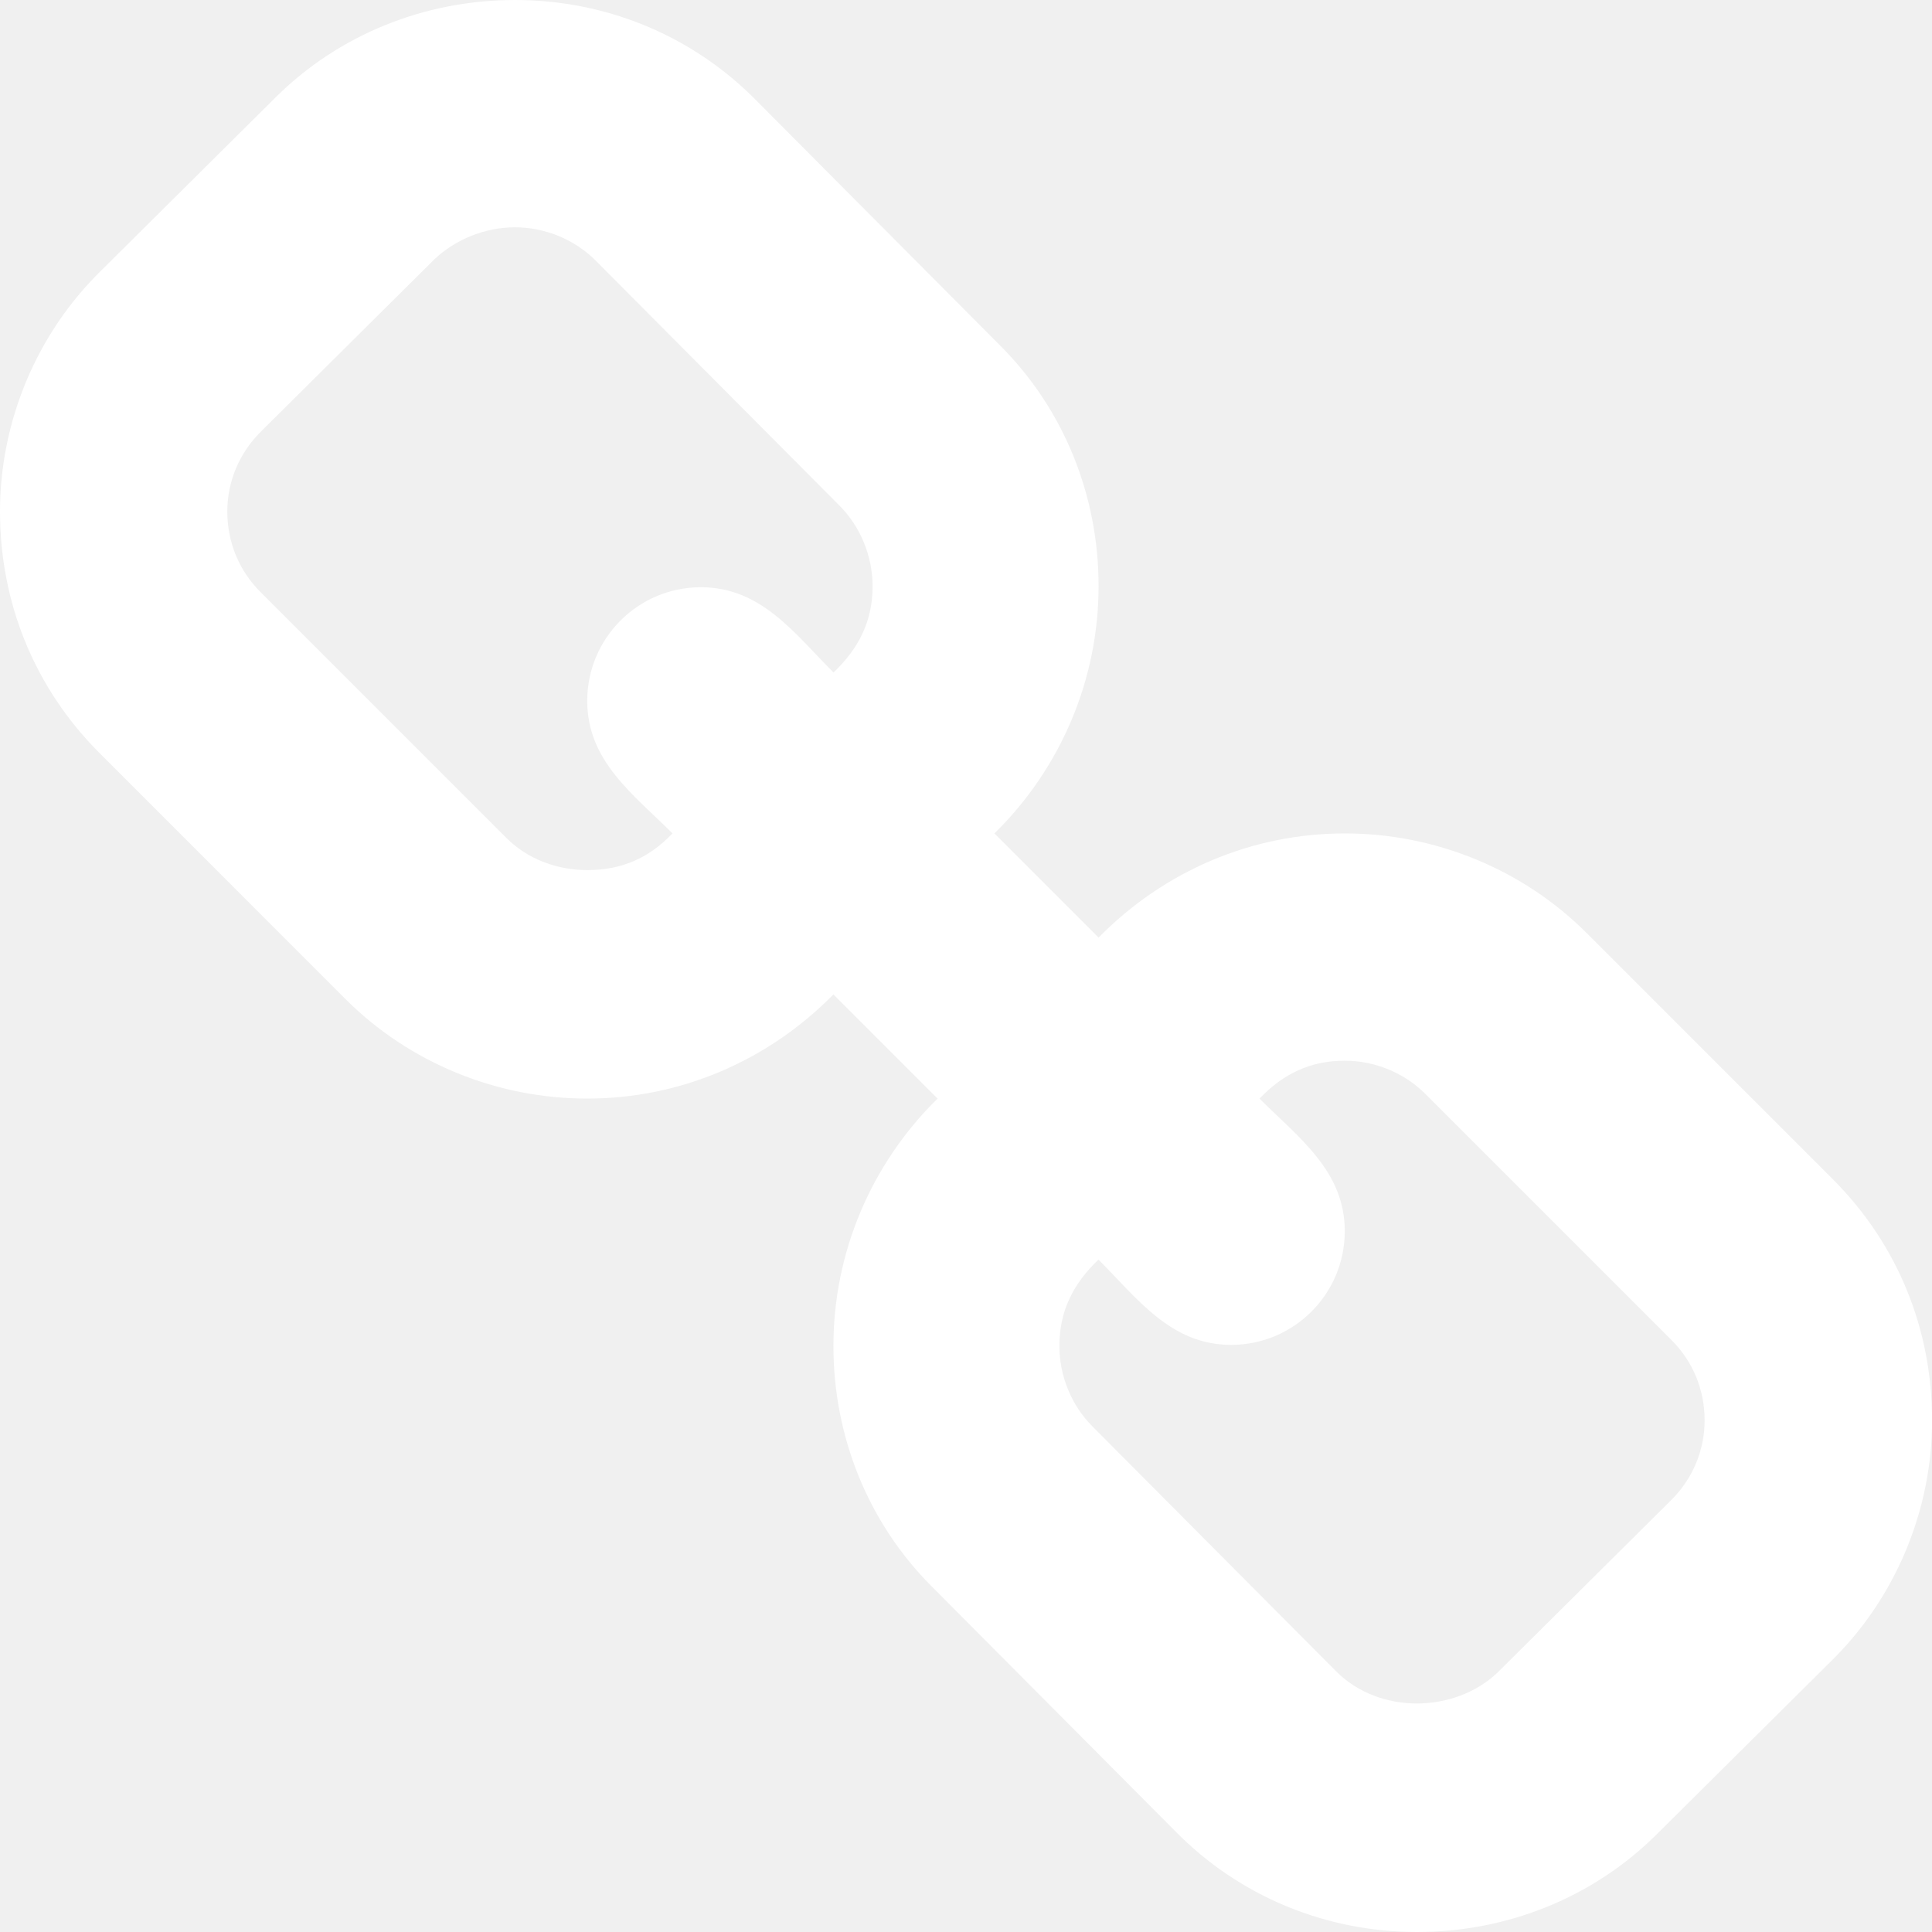
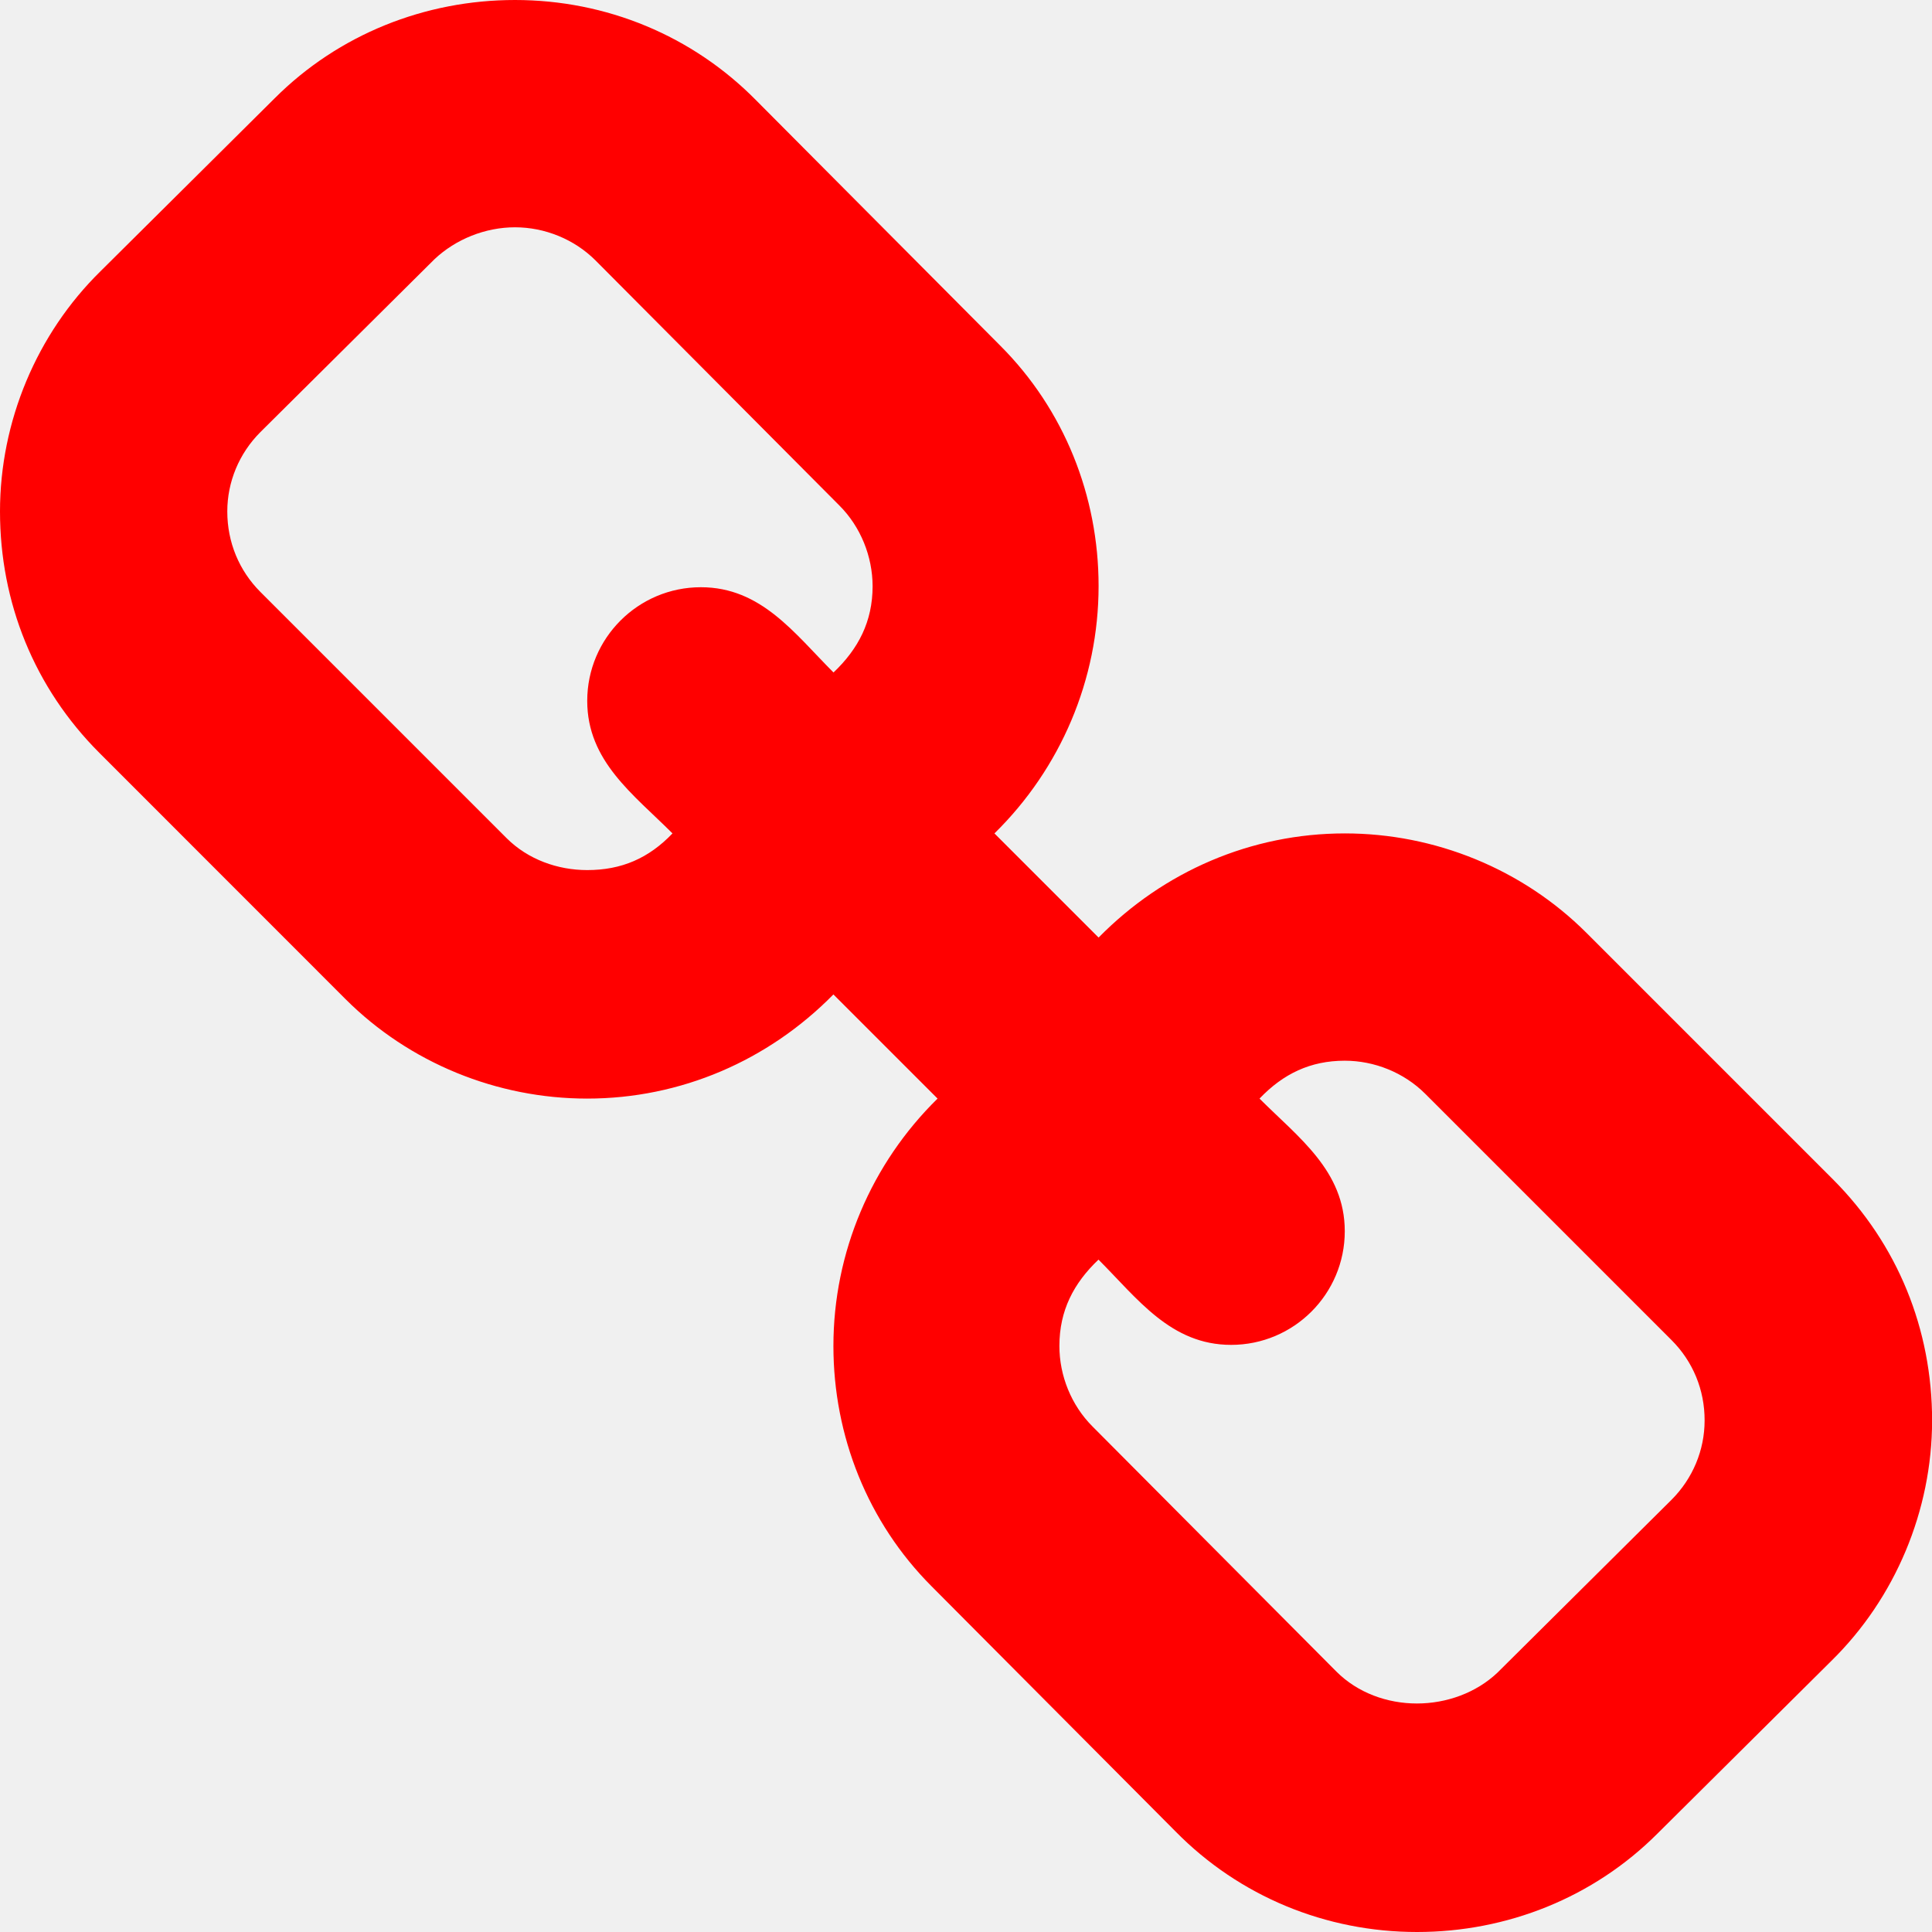
<svg xmlns="http://www.w3.org/2000/svg" version="1.1" id="Layer_1" x="0px" y="0px" width="19.125px" height="19.125px" viewBox="0 0 19.125 19.125" enable-background="new 0 0 19.125 19.125" xml:space="preserve">
  <g>
-     <path fill="#FFFFFF" d="M18.129,16.441l-1.723,1.711c-0.633,0.633-1.488,0.973-2.379,0.973c-0.902,0-1.758-0.352-2.391-0.996   l-2.414-2.426C8.59,15.07,8.25,14.215,8.25,13.324c0-0.926,0.375-1.805,1.031-2.449L8.25,9.844   c-0.645,0.656-1.512,1.031-2.438,1.031c-0.891,0-1.758-0.352-2.391-0.984L0.984,7.453C0.34,6.809,0,5.965,0,5.063   c0-0.891,0.363-1.758,0.996-2.379l1.723-1.711C3.352,0.34,4.207,0,5.098,0C6,0,6.855,0.352,7.488,0.996l2.414,2.426   c0.633,0.633,0.973,1.488,0.973,2.379c0,0.926-0.375,1.805-1.031,2.449l1.031,1.031c0.645-0.656,1.512-1.031,2.438-1.031   c0.891,0,1.758,0.352,2.391,0.984l2.438,2.438c0.645,0.645,0.984,1.488,0.984,2.391C19.125,14.953,18.762,15.82,18.129,16.441z    M8.309,5.004L5.895,2.578C5.684,2.367,5.391,2.25,5.098,2.25S4.512,2.367,4.301,2.566L2.578,4.277   C2.367,4.488,2.25,4.77,2.25,5.063c0,0.305,0.117,0.586,0.328,0.797l2.438,2.438C5.227,8.508,5.52,8.613,5.813,8.613   c0.34,0,0.609-0.117,0.844-0.363C6.27,7.863,5.813,7.535,5.813,6.938c0-0.621,0.504-1.125,1.125-1.125   c0.598,0,0.926,0.457,1.313,0.844c0.246-0.234,0.387-0.504,0.387-0.855C8.637,5.508,8.52,5.215,8.309,5.004z M16.547,13.266   l-2.438-2.438c-0.211-0.211-0.504-0.328-0.797-0.328c-0.34,0-0.609,0.129-0.844,0.375c0.387,0.387,0.844,0.715,0.844,1.313   c0,0.621-0.504,1.125-1.125,1.125c-0.598,0-0.926-0.457-1.313-0.844c-0.246,0.234-0.387,0.504-0.387,0.855   c0,0.293,0.117,0.586,0.328,0.797l2.414,2.426c0.211,0.211,0.504,0.316,0.797,0.316s0.586-0.105,0.797-0.305l1.723-1.711   c0.211-0.211,0.328-0.492,0.328-0.785C16.875,13.758,16.758,13.477,16.547,13.266z" />
+     <path fill="red" d="M18.129,16.441l-1.723,1.711c-0.633,0.633-1.488,0.973-2.379,0.973c-0.902,0-1.758-0.352-2.391-0.996   l-2.414-2.426C8.59,15.07,8.25,14.215,8.25,13.324c0-0.926,0.375-1.805,1.031-2.449L8.25,9.844   c-0.645,0.656-1.512,1.031-2.438,1.031c-0.891,0-1.758-0.352-2.391-0.984L0.984,7.453C0.34,6.809,0,5.965,0,5.063   c0-0.891,0.363-1.758,0.996-2.379l1.723-1.711C3.352,0.34,4.207,0,5.098,0C6,0,6.855,0.352,7.488,0.996l2.414,2.426   c0.633,0.633,0.973,1.488,0.973,2.379c0,0.926-0.375,1.805-1.031,2.449l1.031,1.031c0.645-0.656,1.512-1.031,2.438-1.031   c0.891,0,1.758,0.352,2.391,0.984l2.438,2.438c0.645,0.645,0.984,1.488,0.984,2.391C19.125,14.953,18.762,15.82,18.129,16.441z    M8.309,5.004L5.895,2.578C5.684,2.367,5.391,2.25,5.098,2.25S4.512,2.367,4.301,2.566L2.578,4.277   C2.367,4.488,2.25,4.77,2.25,5.063c0,0.305,0.117,0.586,0.328,0.797l2.438,2.438C5.227,8.508,5.52,8.613,5.813,8.613   c0.34,0,0.609-0.117,0.844-0.363C6.27,7.863,5.813,7.535,5.813,6.938c0-0.621,0.504-1.125,1.125-1.125   c0.598,0,0.926,0.457,1.313,0.844c0.246-0.234,0.387-0.504,0.387-0.855C8.637,5.508,8.52,5.215,8.309,5.004z M16.547,13.266   l-2.438-2.438c-0.211-0.211-0.504-0.328-0.797-0.328c-0.34,0-0.609,0.129-0.844,0.375c0.387,0.387,0.844,0.715,0.844,1.313   c0,0.621-0.504,1.125-1.125,1.125c-0.598,0-0.926-0.457-1.313-0.844c-0.246,0.234-0.387,0.504-0.387,0.855   c0,0.293,0.117,0.586,0.328,0.797l2.414,2.426c0.211,0.211,0.504,0.316,0.797,0.316s0.586-0.105,0.797-0.305l1.723-1.711   c0.211-0.211,0.328-0.492,0.328-0.785C16.875,13.758,16.758,13.477,16.547,13.266z" />
  </g>
</svg>
